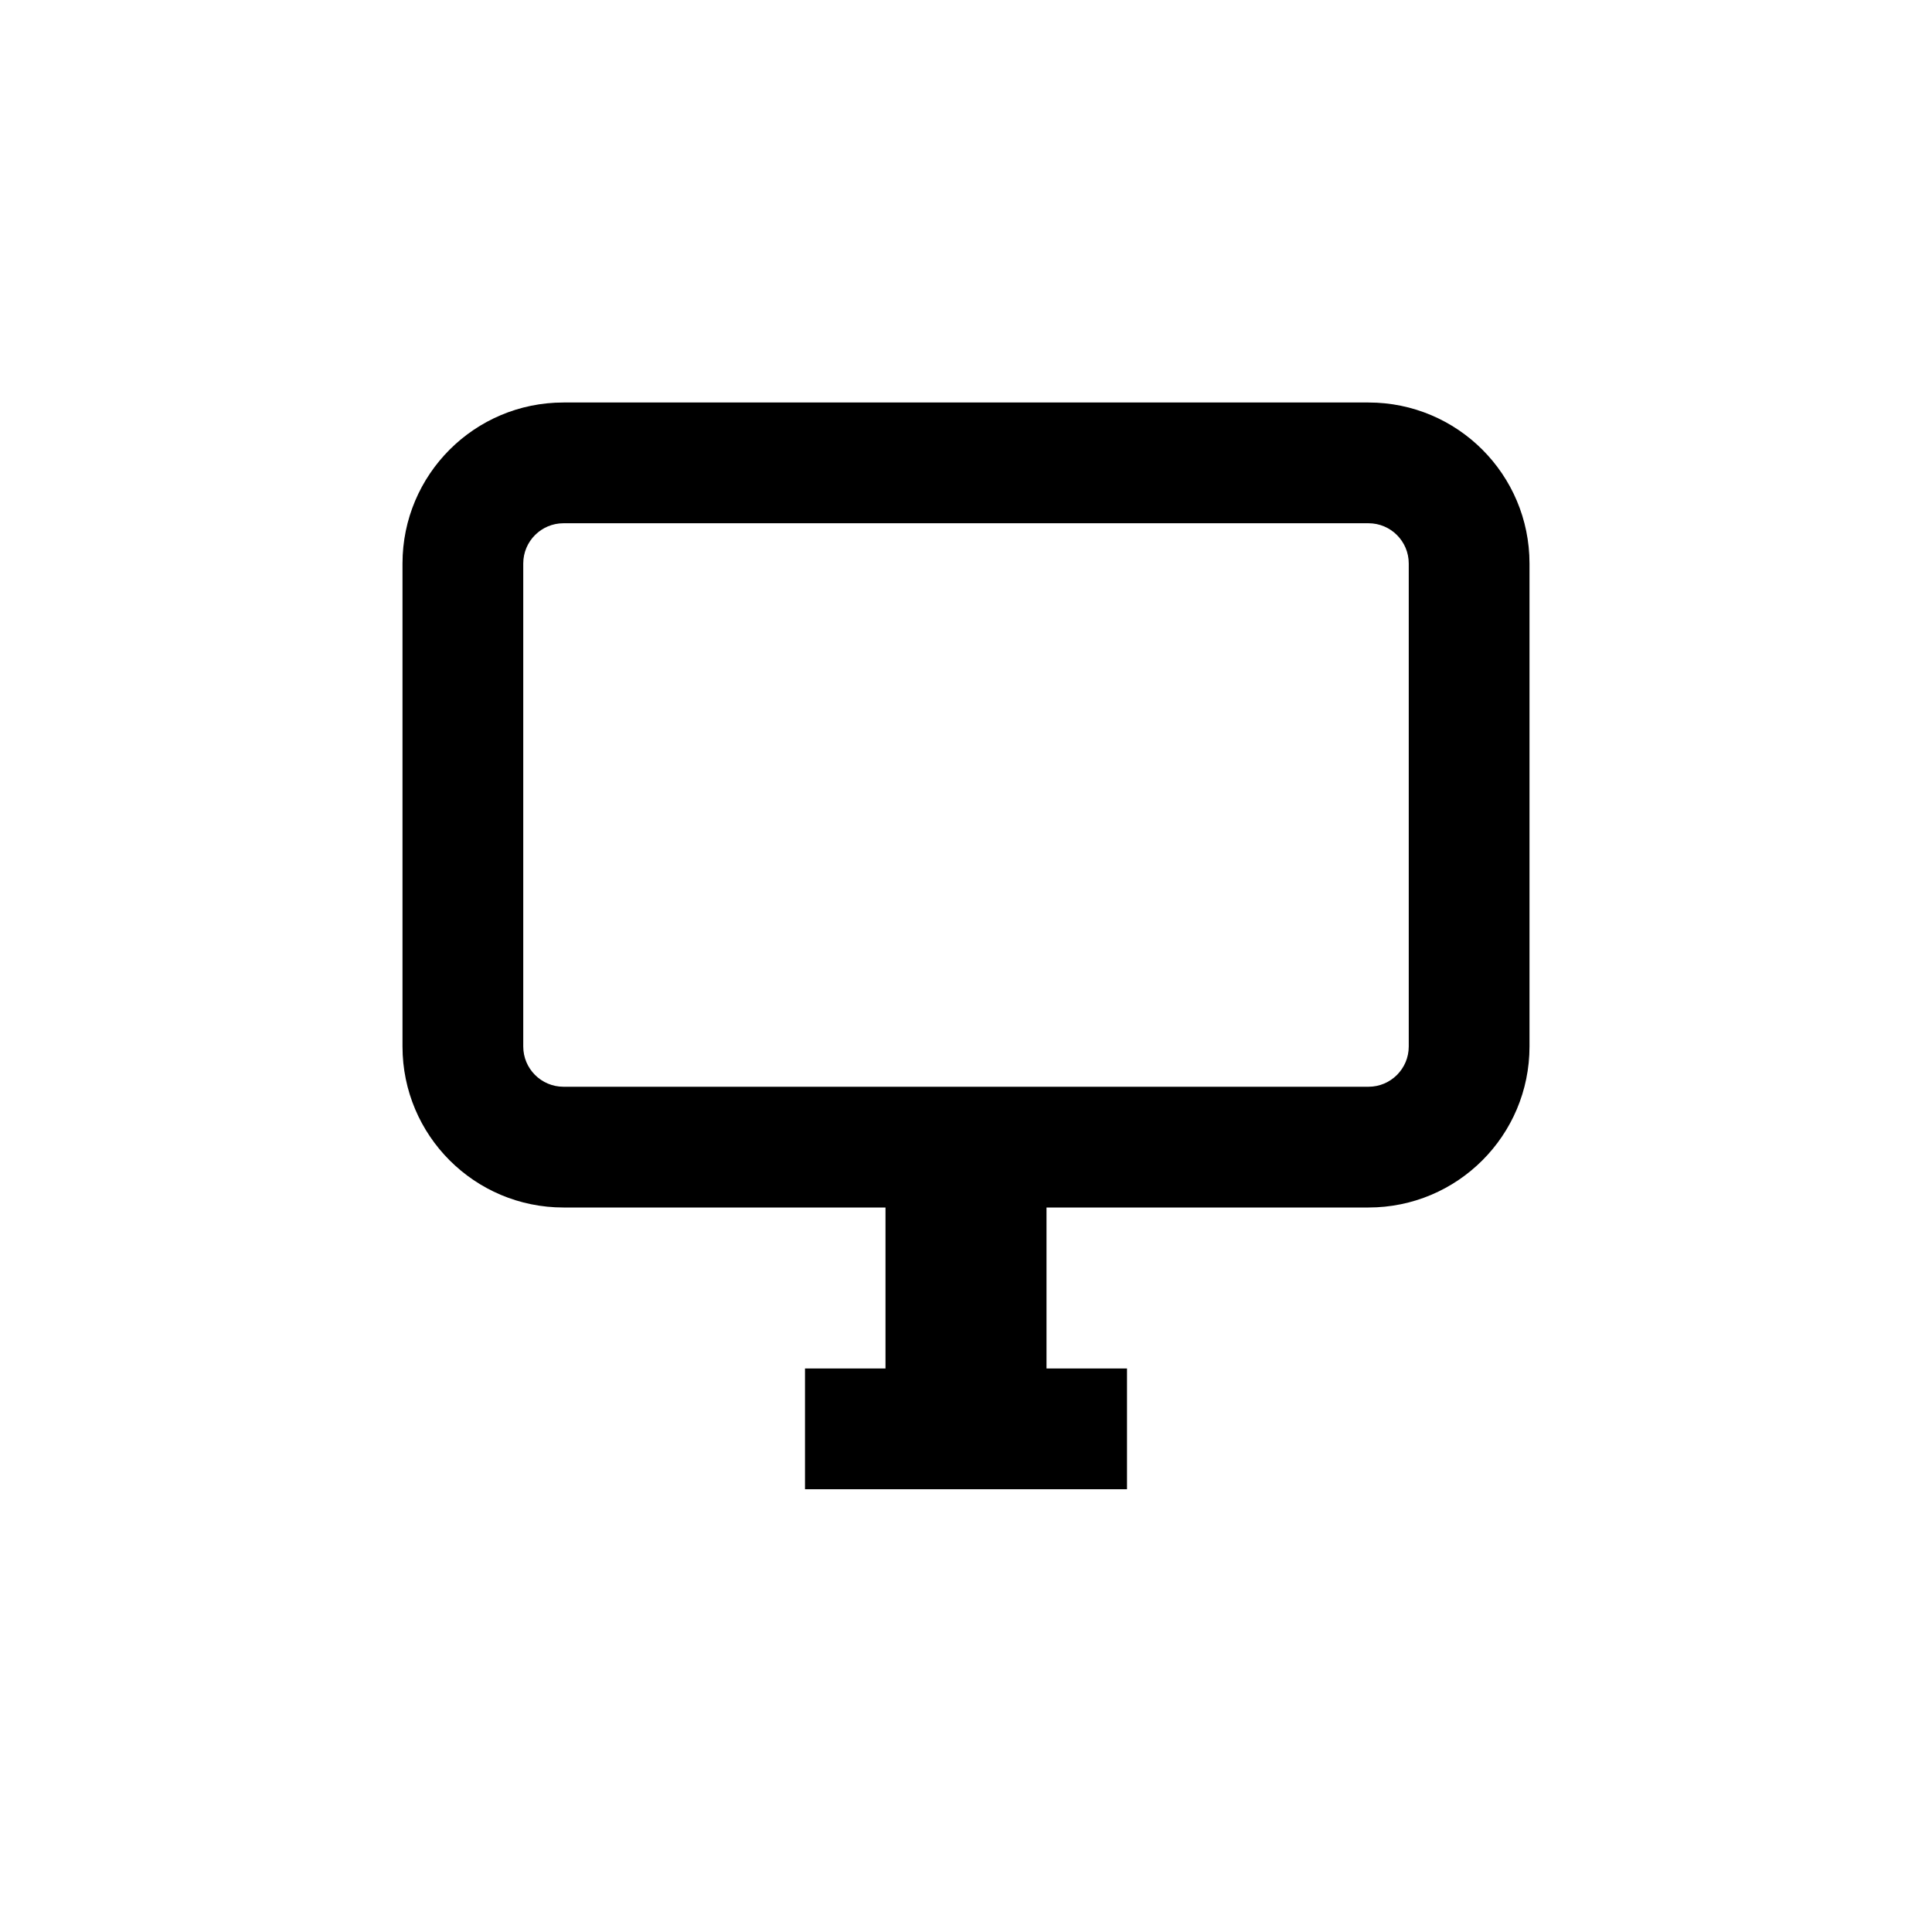
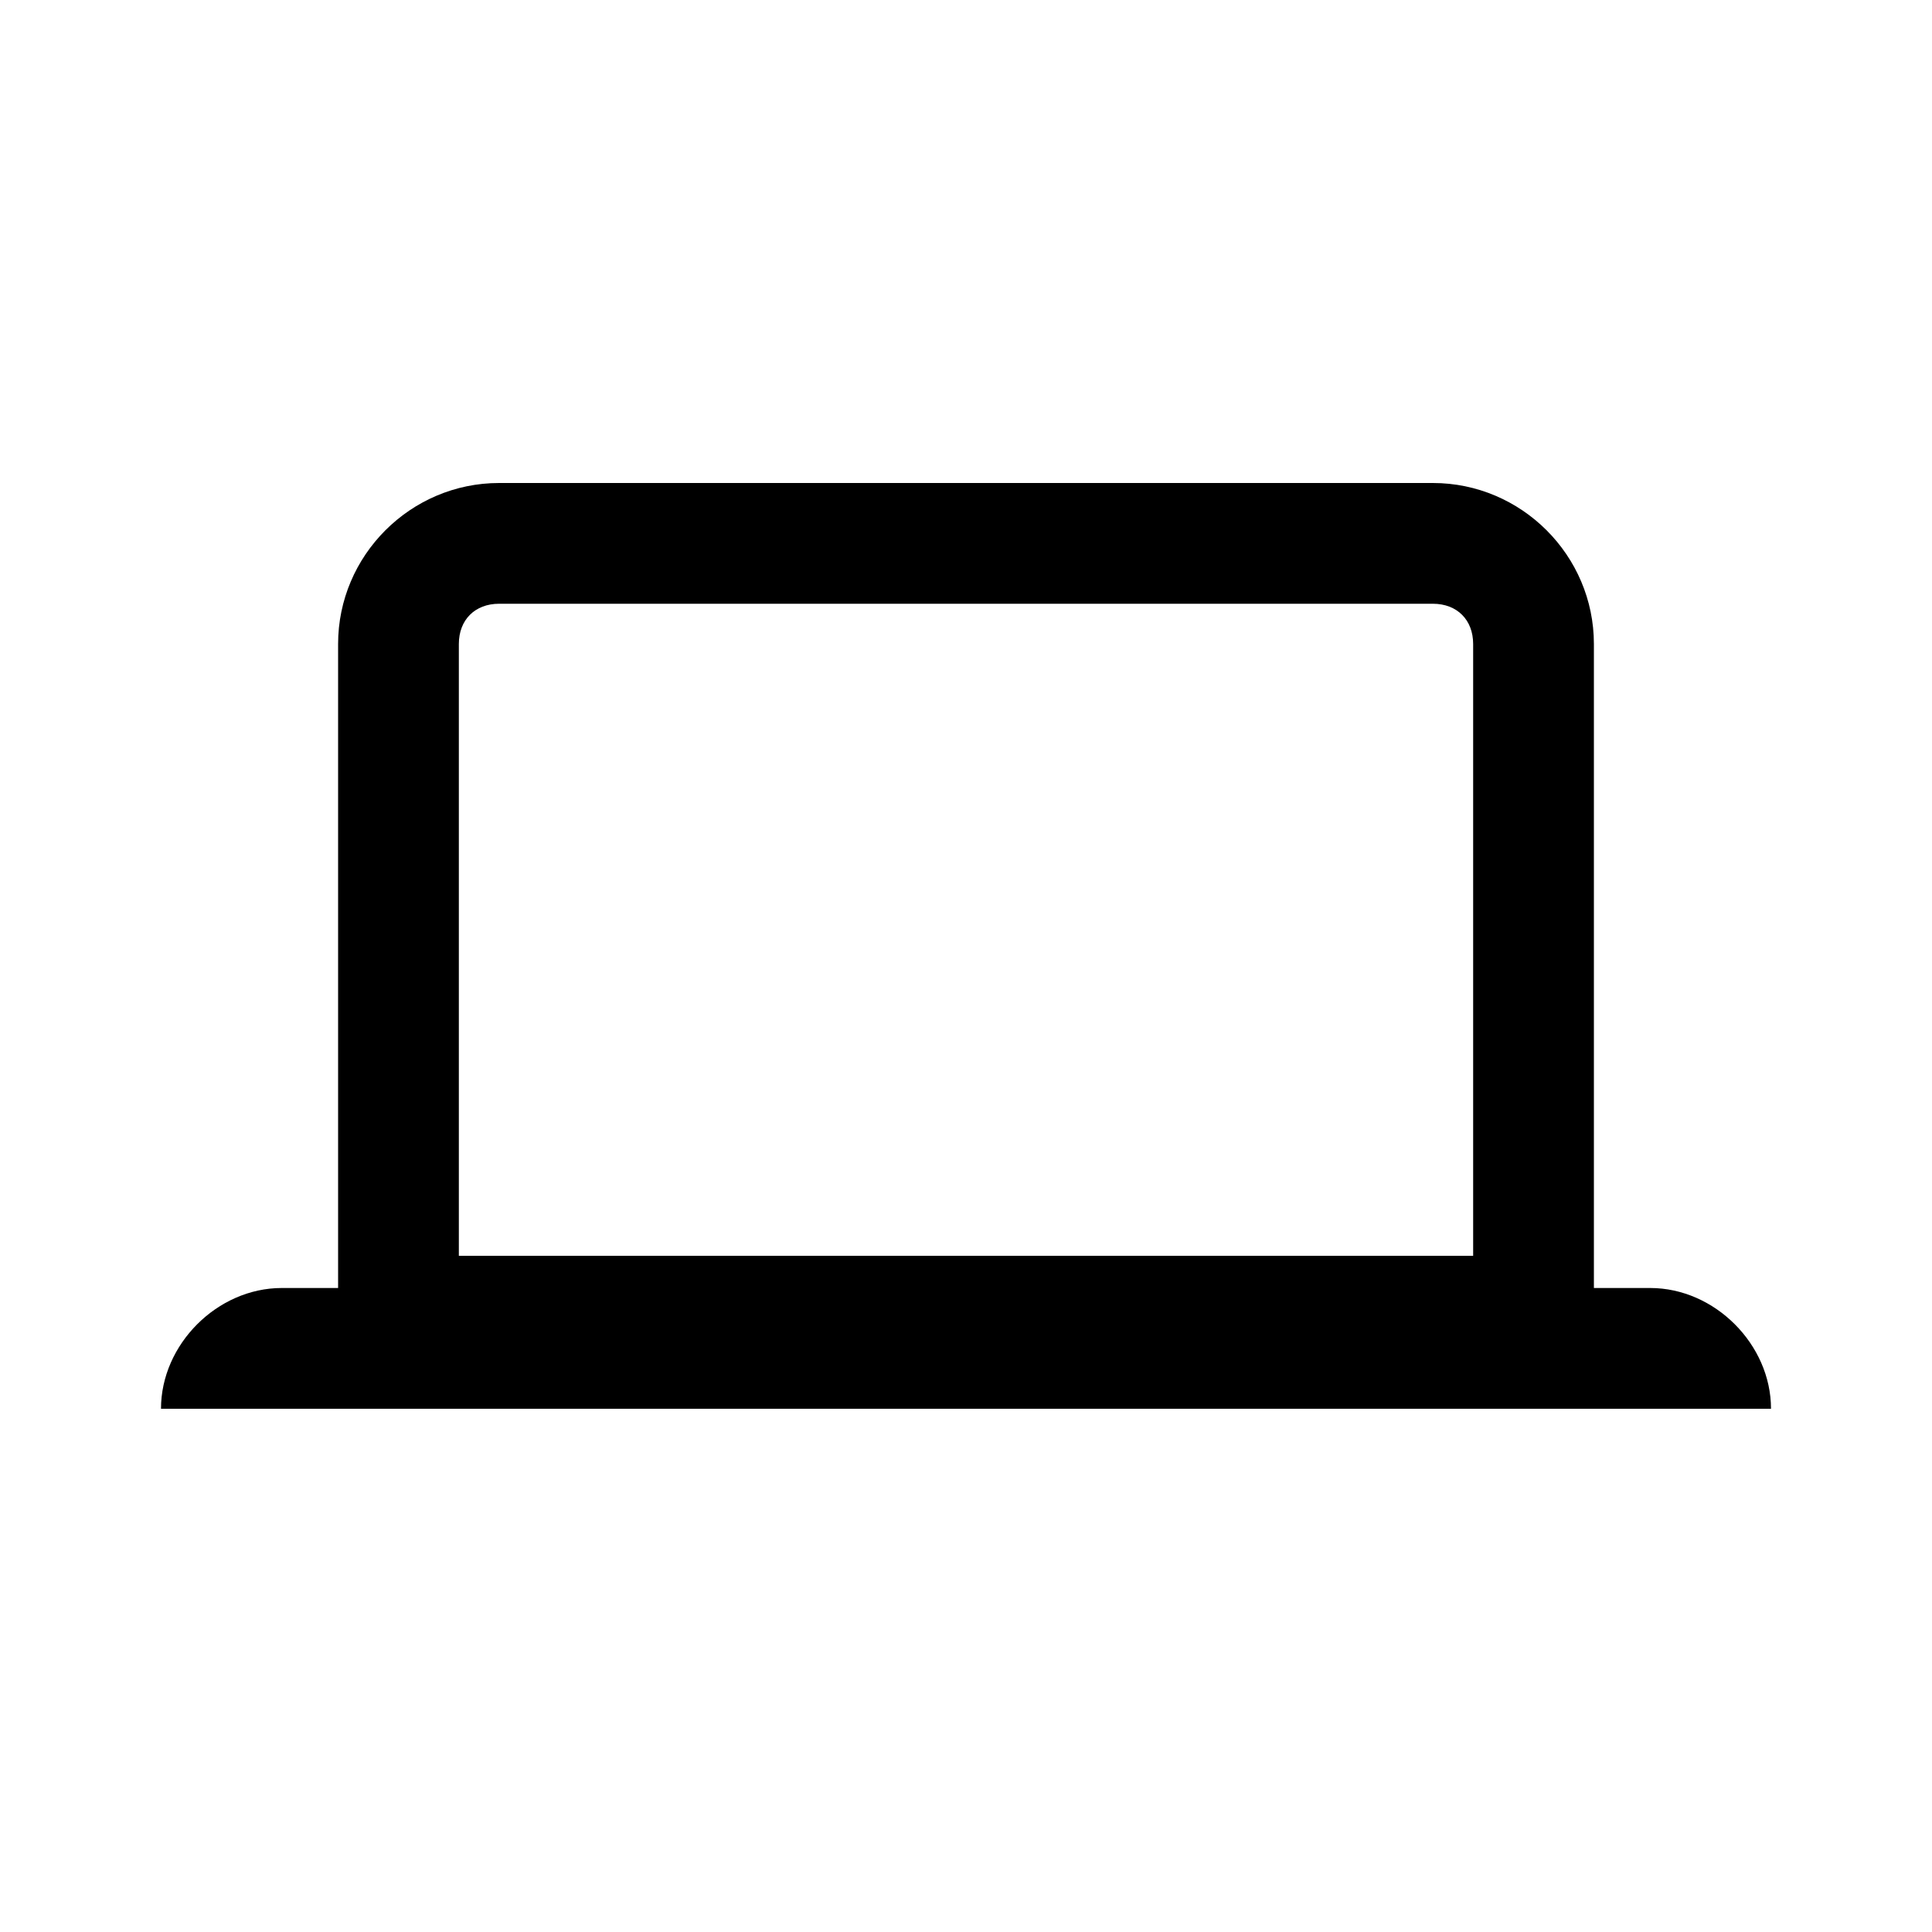
<svg xmlns="http://www.w3.org/2000/svg" width="24" height="24" viewBox="0 0 24 24">
-   <path fill-rule="evenodd" clip-rule="evenodd" d="M7 5C5.895 5 5 5.895 5 7V13C5 14.105 5.895 15 7 15H11V17H10V18.5H14V17H13V15H17C18.105 15 19 14.105 19 13V7C19 5.895 18.105 5 17 5H7ZM17 6.5H7C6.724 6.5 6.5 6.724 6.5 7V13C6.5 13.276 6.724 13.5 7 13.5H17C17.276 13.5 17.5 13.276 17.5 13V7C17.5 6.724 17.276 6.5 17 6.5Z" />
+   <path d="M20.5 16H19.8V8C19.8 6.9 18.9 6 17.8 6H6.2C5.1 6 4.2 6.9 4.2 8V16H3.5C2.7 16 2 16.7 2 17.5H22C22 16.7 21.3 16 20.5 16ZM5.7 8C5.7 7.7 5.9 7.5 6.2 7.5H17.8C18.1 7.5 18.3 7.7 18.3 8V15.6H5.7V8Z" />
</svg>
